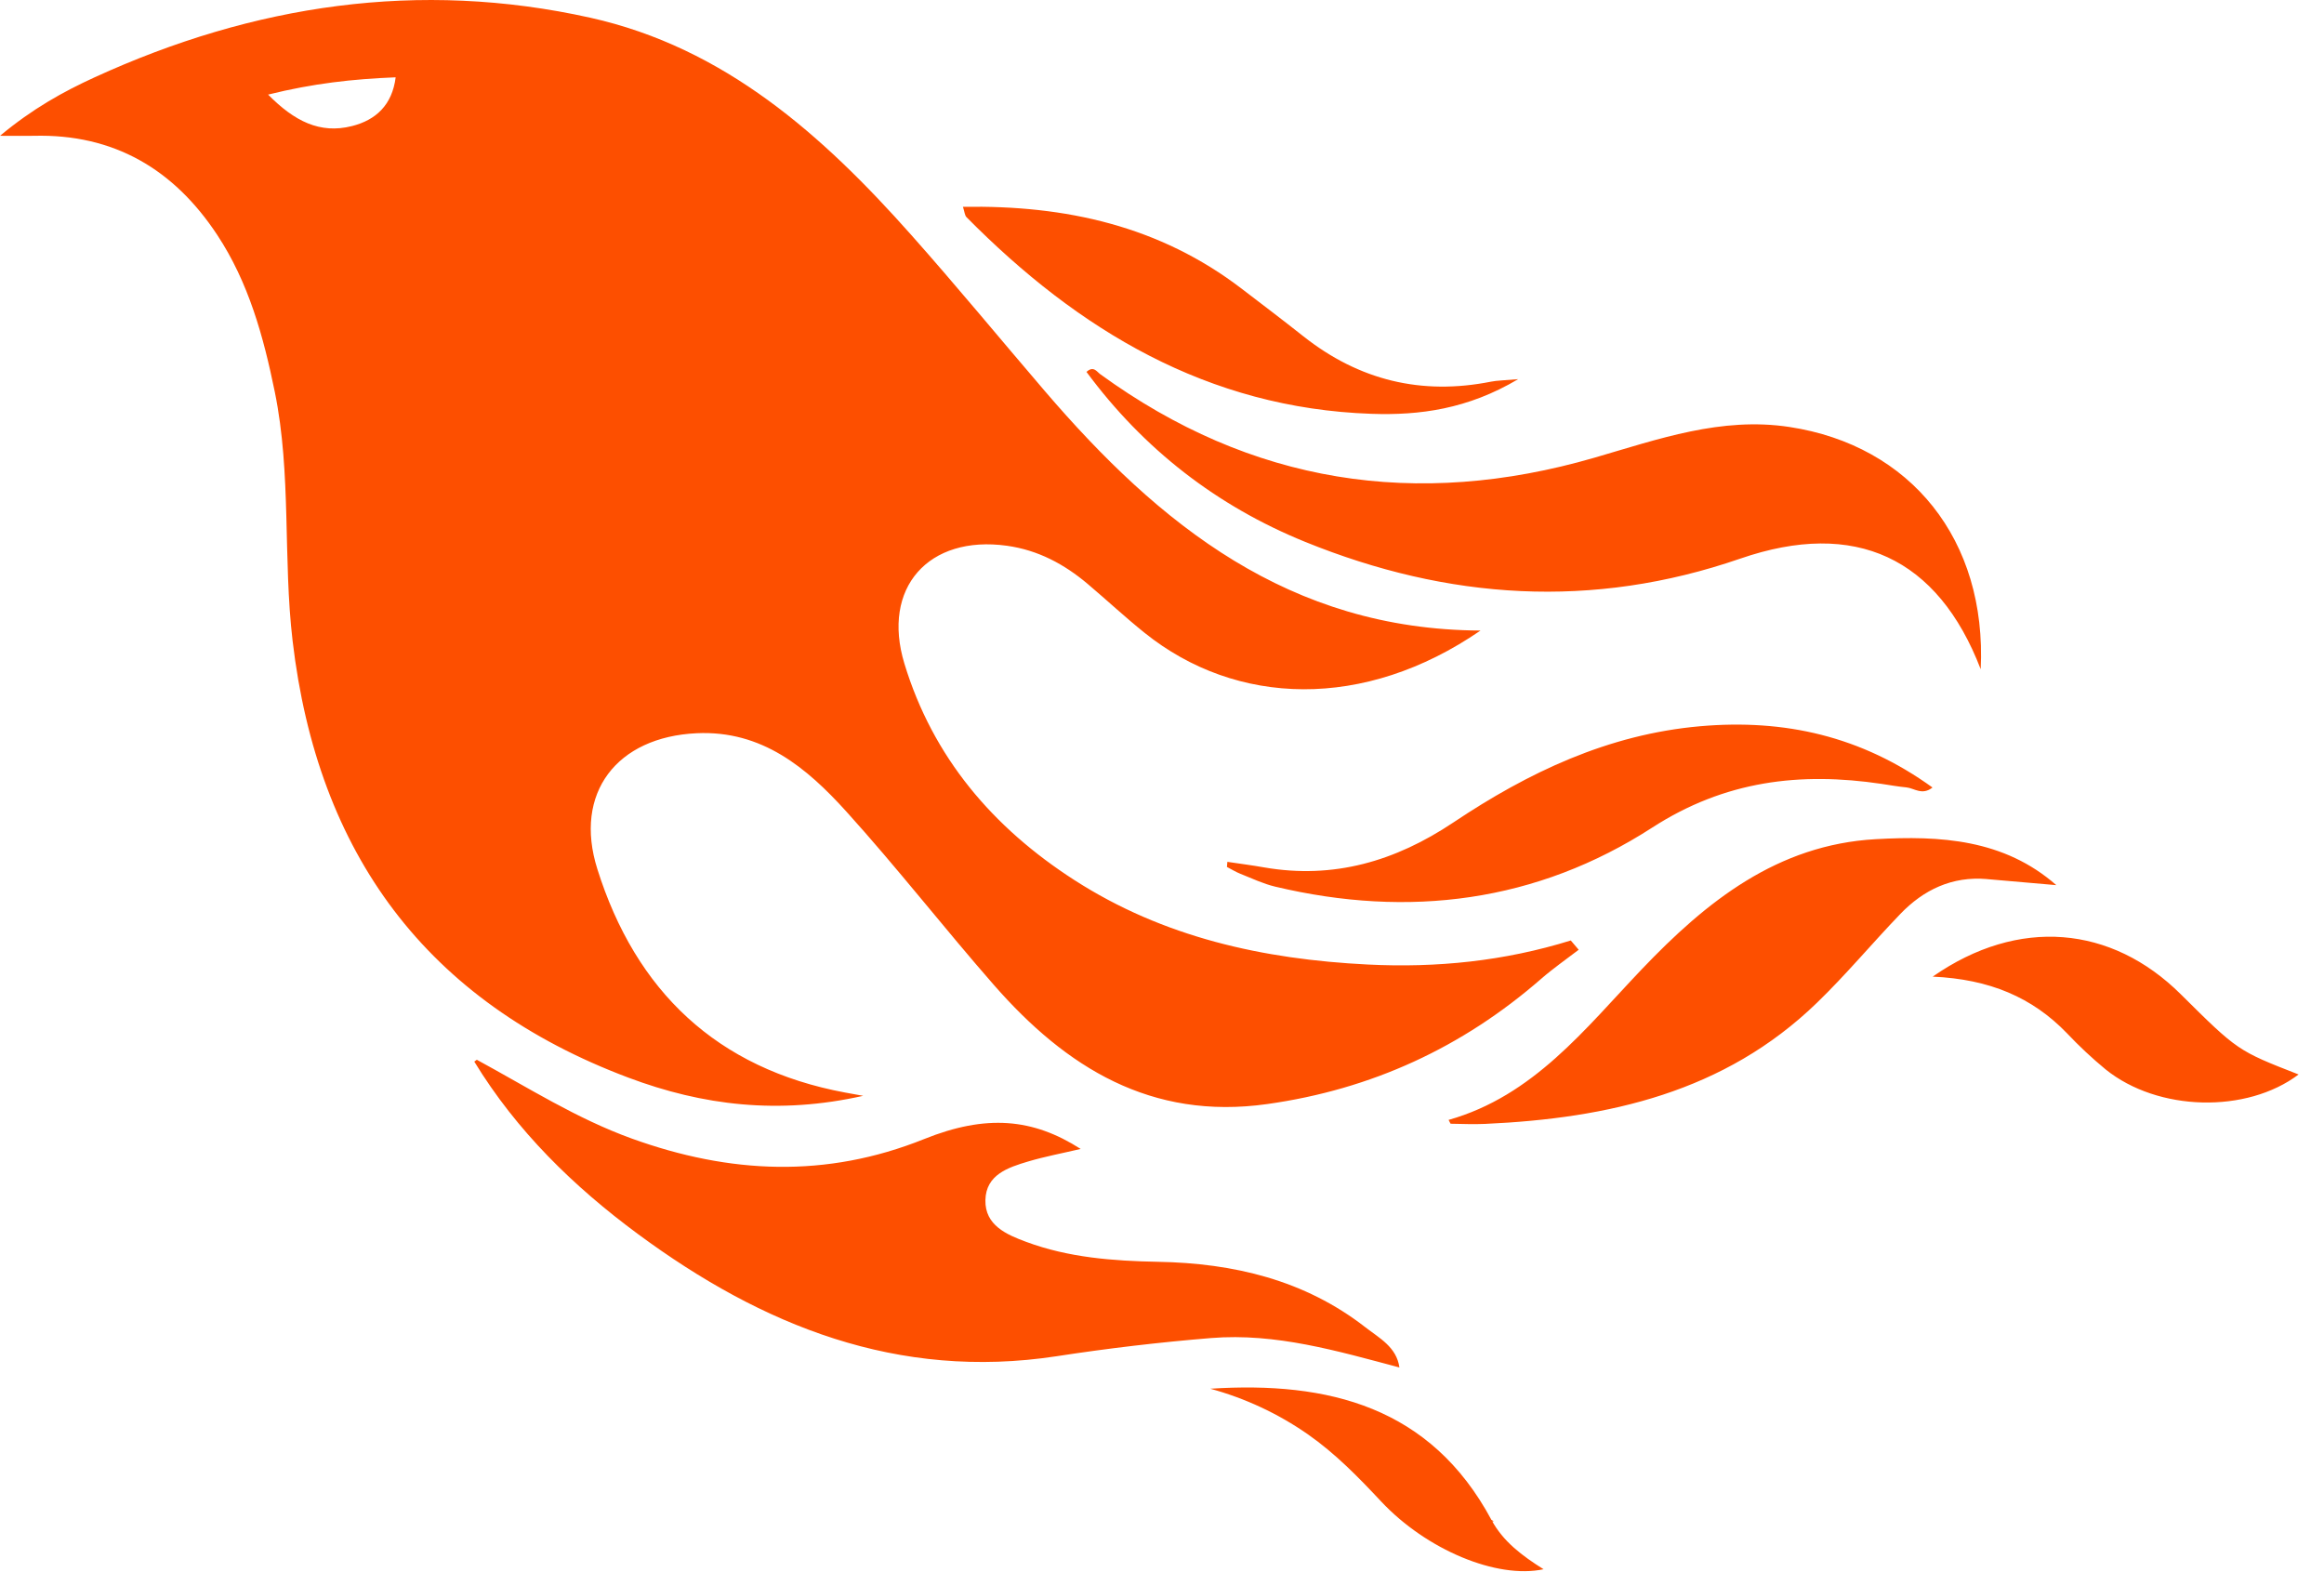
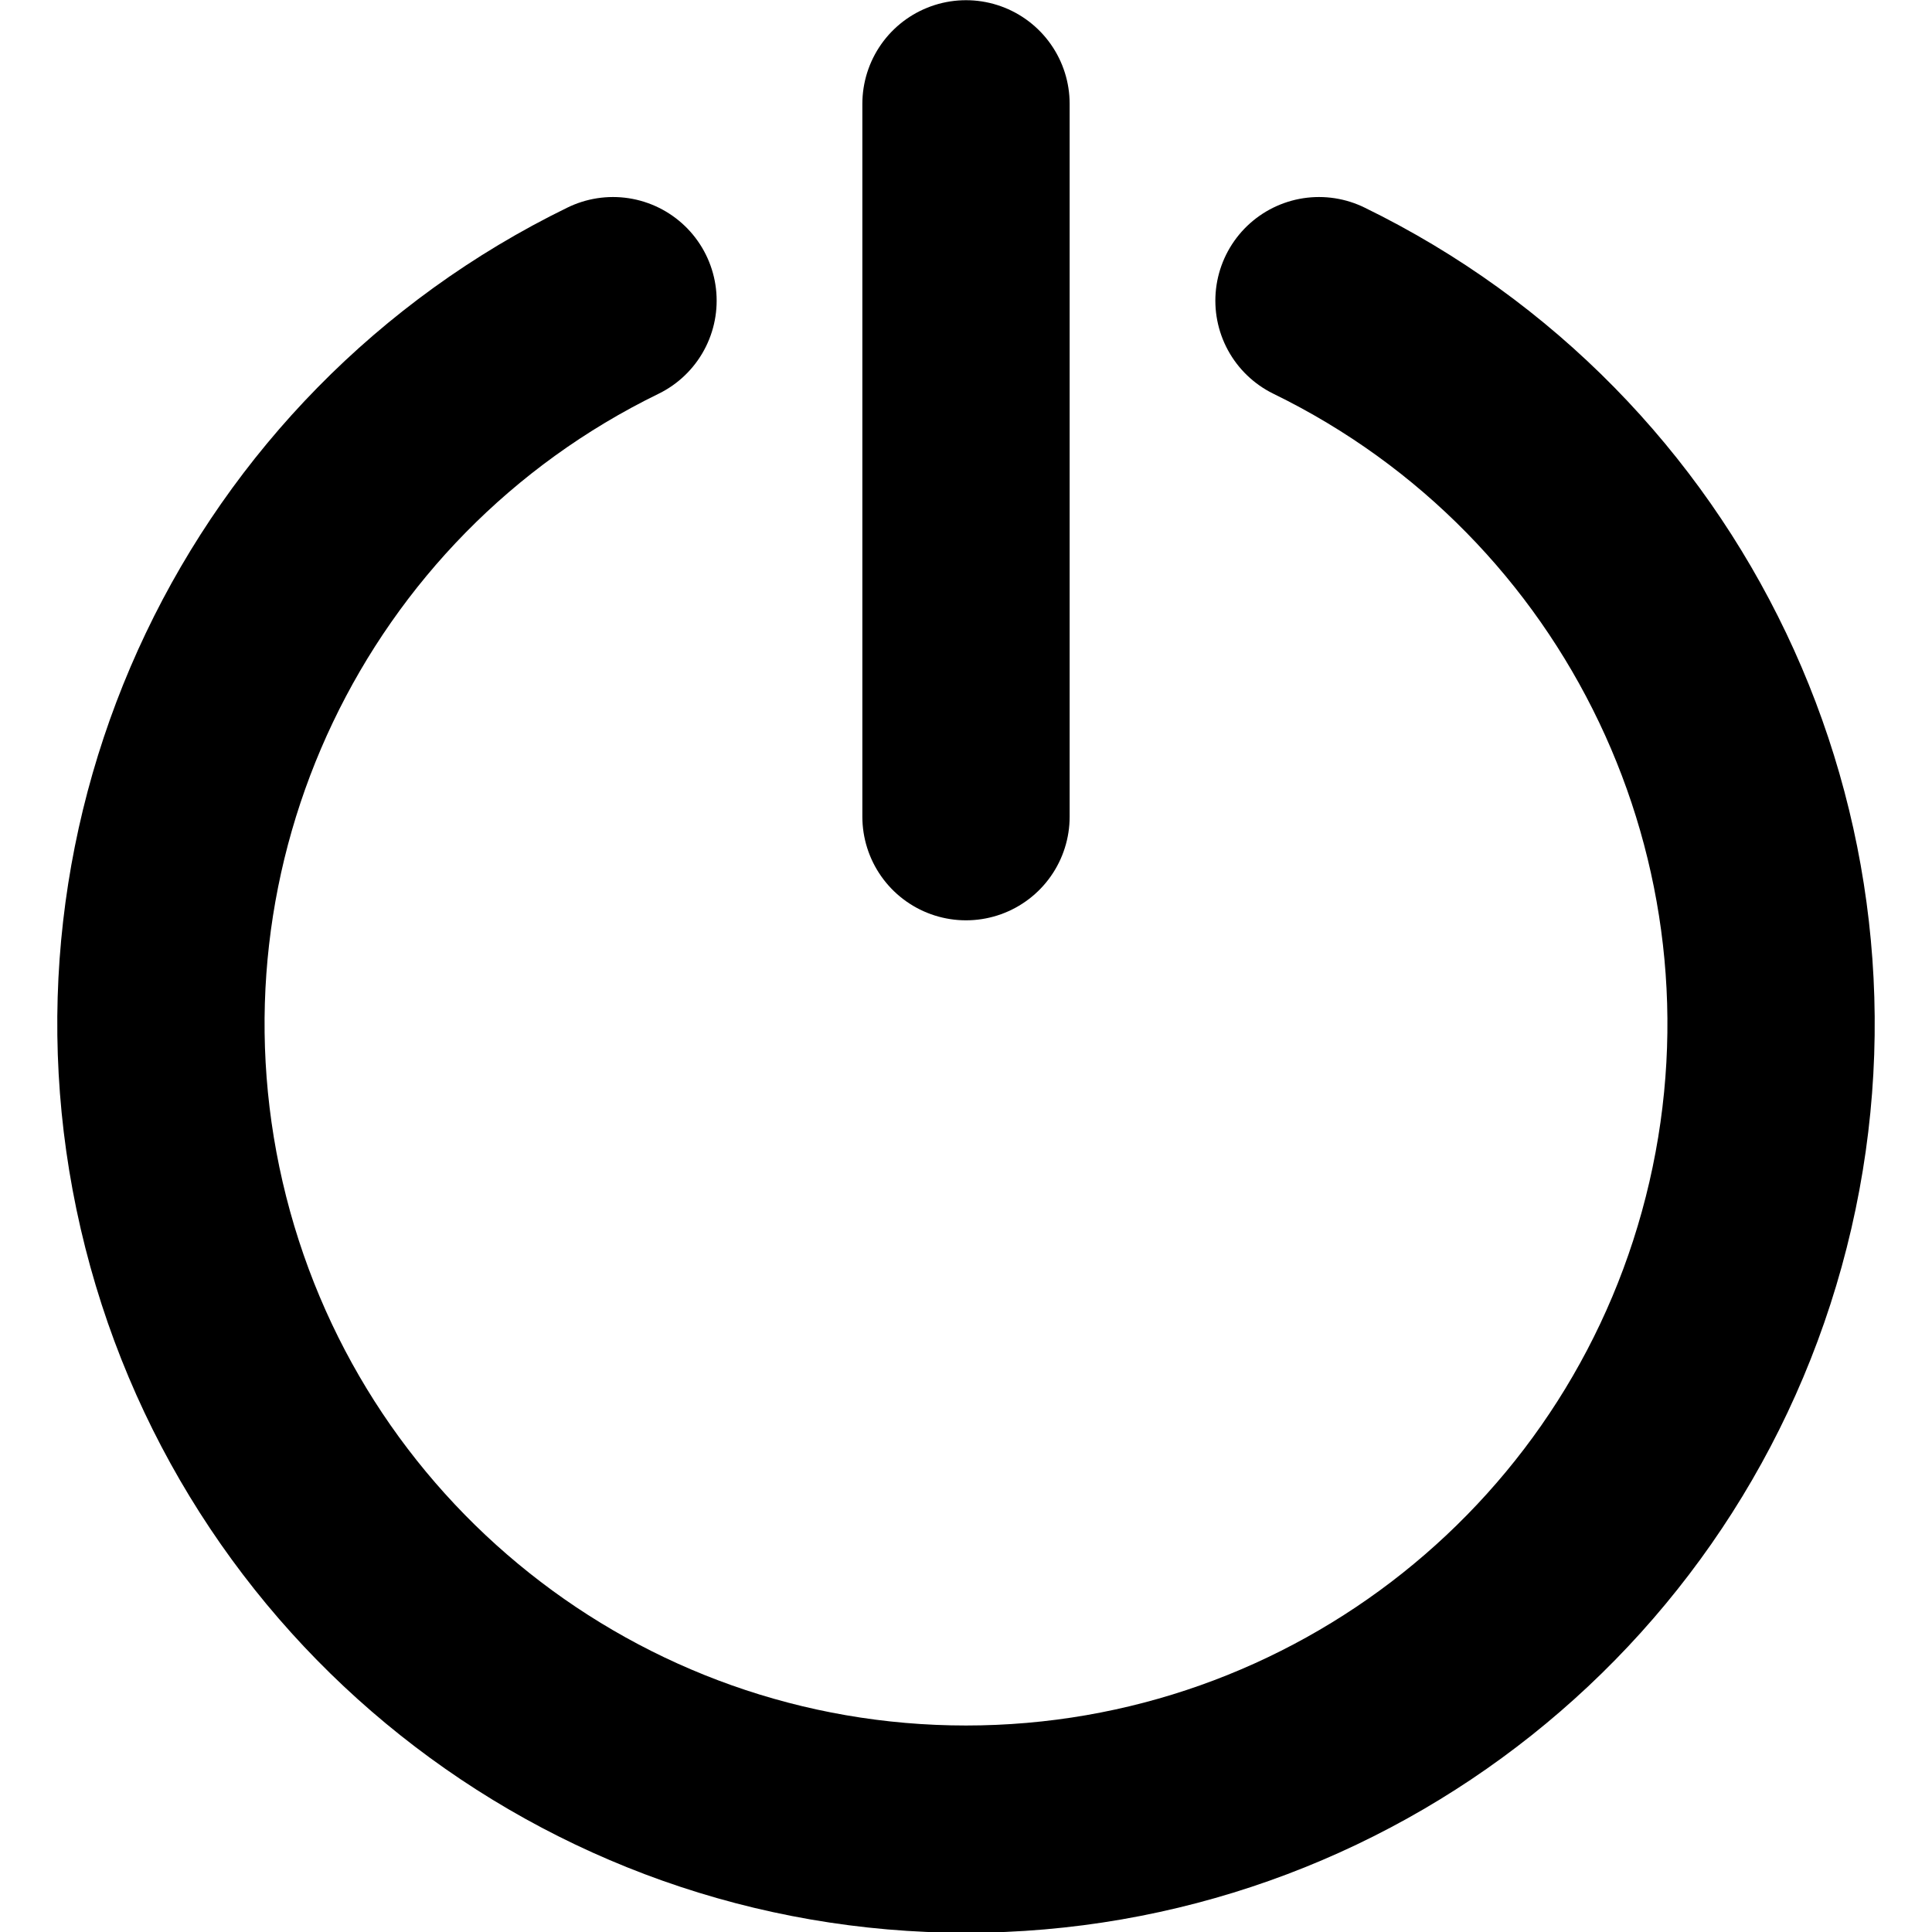
- <svg xmlns="http://www.w3.org/2000/svg" viewBox="0 0 71 48" fill="currentColor" aria-hidden="true">
-   <path d="m26.371 33.477-.552-.1c-3.92-.729-6.397-3.1-7.57-6.829-.733-2.324.597-4.035 3.035-4.148 1.995-.092 3.362 1.055 4.57 2.39 1.557 1.72 2.984 3.558 4.514 5.305 2.202 2.515 4.797 4.134 8.347 3.634 3.183-.448 5.958-1.725 8.371-3.828.363-.316.761-.592 1.144-.886l-.241-.284c-2.027.63-4.093.841-6.205.735-3.195-.16-6.24-.828-8.964-2.582-2.486-1.601-4.319-3.746-5.19-6.611-.704-2.315.736-3.934 3.135-3.6.948.133 1.746.56 2.463 1.165.583.493 1.143 1.015 1.738 1.493 2.8 2.25 6.712 2.375 10.265-.068-5.842-.026-9.817-3.24-13.308-7.313-1.366-1.594-2.7-3.216-4.095-4.785-2.698-3.036-5.692-5.71-9.79-6.623C12.8-.623 7.745.14 2.893 2.361 1.926 2.804.997 3.319 0 4.149c.494 0 .763.006 1.032 0 2.446-.064 4.28 1.023 5.602 3.024.962 1.457 1.415 3.104 1.761 4.798.513 2.515.247 5.078.544 7.605.761 6.494 4.08 11.026 10.26 13.346 2.267.852 4.591 1.135 7.172.555ZM10.751 3.852c-.976.246-1.756-.148-2.56-.962 1.377-.343 2.592-.476 3.897-.528-.107.848-.607 1.306-1.336 1.49Zm32.002 37.924c-.085-.626-.62-.901-1.04-1.228-1.857-1.446-4.03-1.958-6.333-2-1.375-.026-2.735-.128-4.031-.61-.595-.22-1.26-.505-1.244-1.272.015-.78.693-1 1.31-1.184.505-.15 1.026-.247 1.6-.382-1.46-.936-2.886-1.065-4.787-.3-2.993 1.202-5.943 1.06-8.926-.017-1.684-.608-3.179-1.563-4.735-2.408l-.077.057c1.29 2.115 3.034 3.817 5.004 5.271 3.793 2.8 7.936 4.471 12.784 3.73A66.714 66.714 0 0 1 37 40.877c1.98-.16 3.866.398 5.753.899Zm-9.14-30.345c-.105-.076-.206-.266-.42-.069 1.745 2.36 3.985 4.098 6.683 5.193 4.354 1.767 8.773 2.07 13.293.51 3.51-1.21 6.033-.028 7.343 3.38.19-3.955-2.137-6.837-5.843-7.401-2.084-.318-4.01.373-5.962.94-5.434 1.575-10.485.798-15.094-2.553Zm27.085 15.425c.708.059 1.416.123 2.124.185-1.6-1.405-3.55-1.517-5.523-1.404-3.003.17-5.167 1.903-7.14 3.972-1.739 1.824-3.31 3.87-5.903 4.604.043.078.054.117.066.117.35.005.699.021 1.047.005 3.768-.17 7.317-.965 10.14-3.7.89-.86 1.685-1.817 2.544-2.71.716-.746 1.584-1.159 2.645-1.07Zm-8.753-4.67c-2.812.246-5.254 1.409-7.548 2.943-1.766 1.18-3.654 1.738-5.776 1.37-.374-.066-.75-.114-1.124-.17l-.013.156c.135.07.265.151.405.207.354.14.702.308 1.07.395 4.083.971 7.992.474 11.516-1.803 2.221-1.435 4.521-1.707 7.013-1.336.252.038.503.083.756.107.234.022.479.255.795.003-2.179-1.574-4.526-2.096-7.094-1.872Zm-10.049-9.544c1.475.051 2.943-.142 4.486-1.059-.452.04-.643.04-.827.076-2.126.424-4.033-.04-5.733-1.383-.623-.493-1.257-.974-1.889-1.457-2.503-1.914-5.374-2.555-8.514-2.5.05.154.054.26.108.315 3.417 3.455 7.371 5.836 12.369 6.008Zm24.727 17.731c-2.114-2.097-4.952-2.367-7.578-.537 1.738.078 3.043.632 4.101 1.728a13 13 0 0 0 1.182 1.106c1.6 1.29 4.311 1.352 5.896.155-1.861-.726-1.861-.726-3.601-2.452Zm-21.058 16.06c-1.858-3.46-4.981-4.24-8.59-4.008a9.667 9.667 0 0 1 2.977 1.39c.84.586 1.547 1.311 2.243 2.055 1.38 1.473 3.534 2.376 4.962 2.07-.656-.412-1.238-.848-1.592-1.507Zl-.006.006-.036-.004.021.018.012.053Za.127.127 0 0 0 .015.043c.005.008.038 0 .058-.002Zl-.008.01.005.026.024.014Z" fill="#FD4F00" />
+ <svg xmlns="http://www.w3.org/2000/svg" viewBox="0 0 48 48" fill="none" stroke="currentColor" stroke-width="5.15" stroke-linecap="round" aria-hidden="true">
+   <path d="M32.77 7.47A20.0 20.0 0 1 1 15.23 7.47" />
+   <path d="M24 2.58V20.29" />
</svg>
